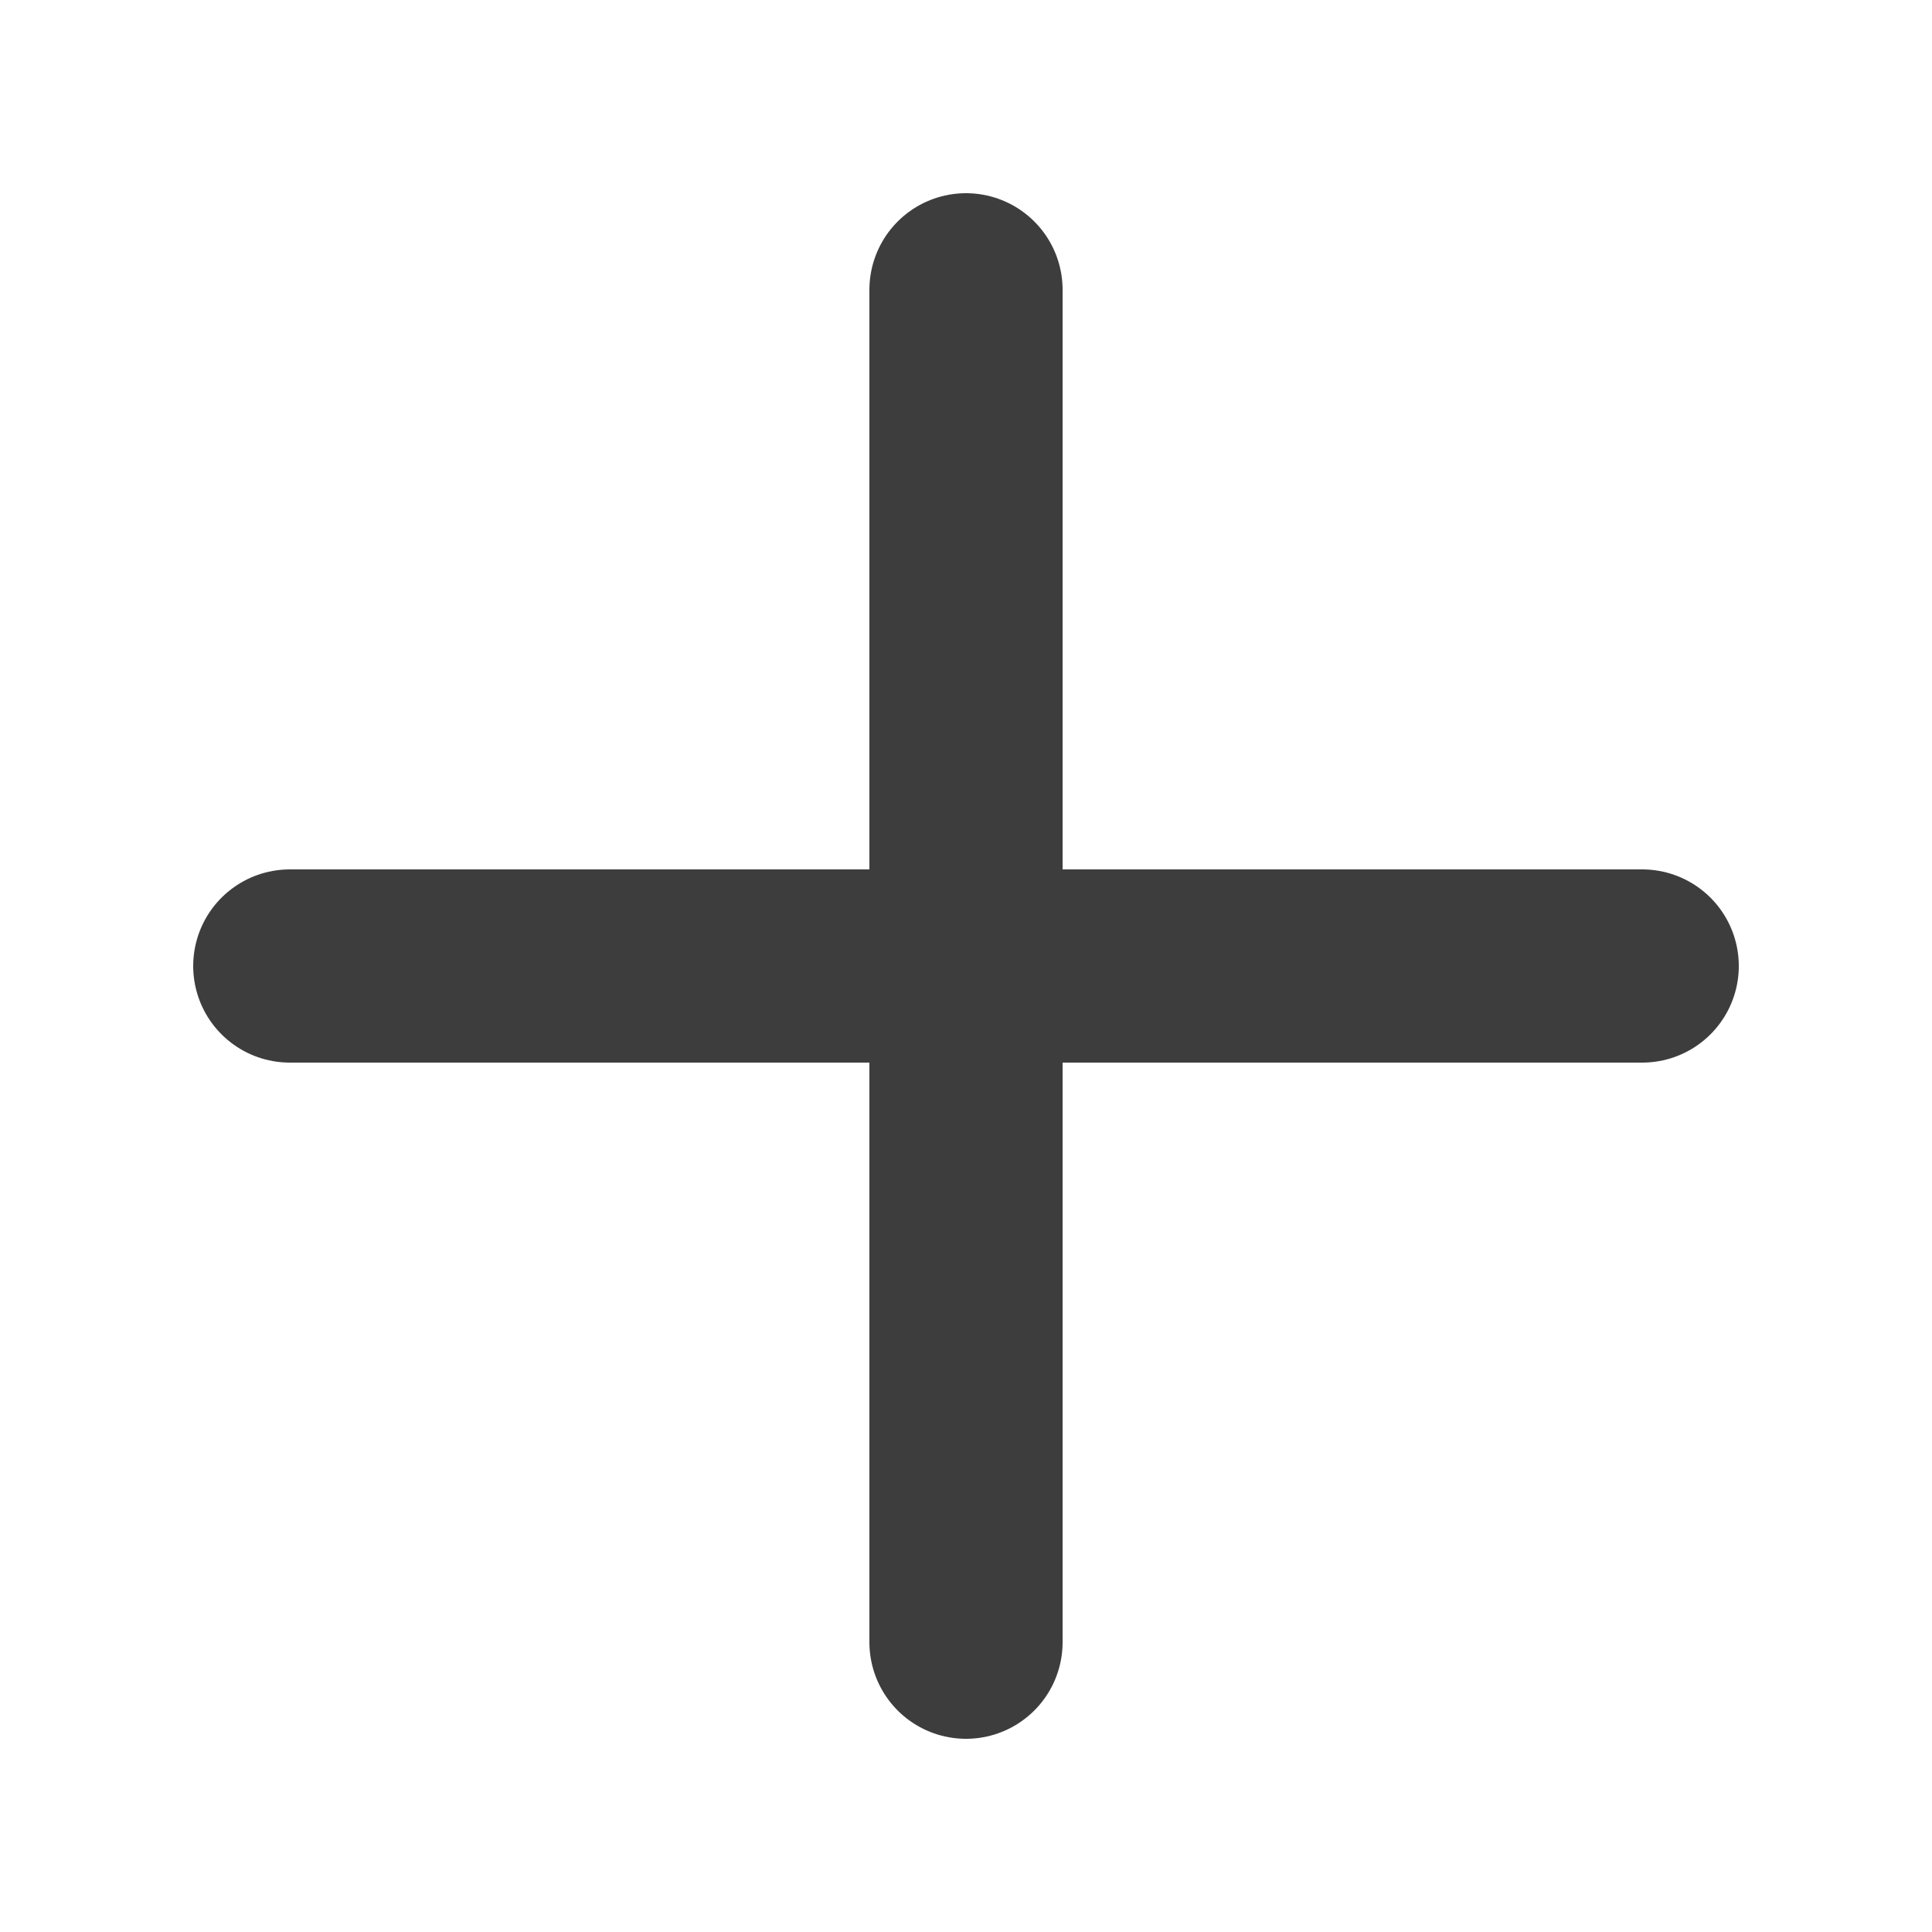
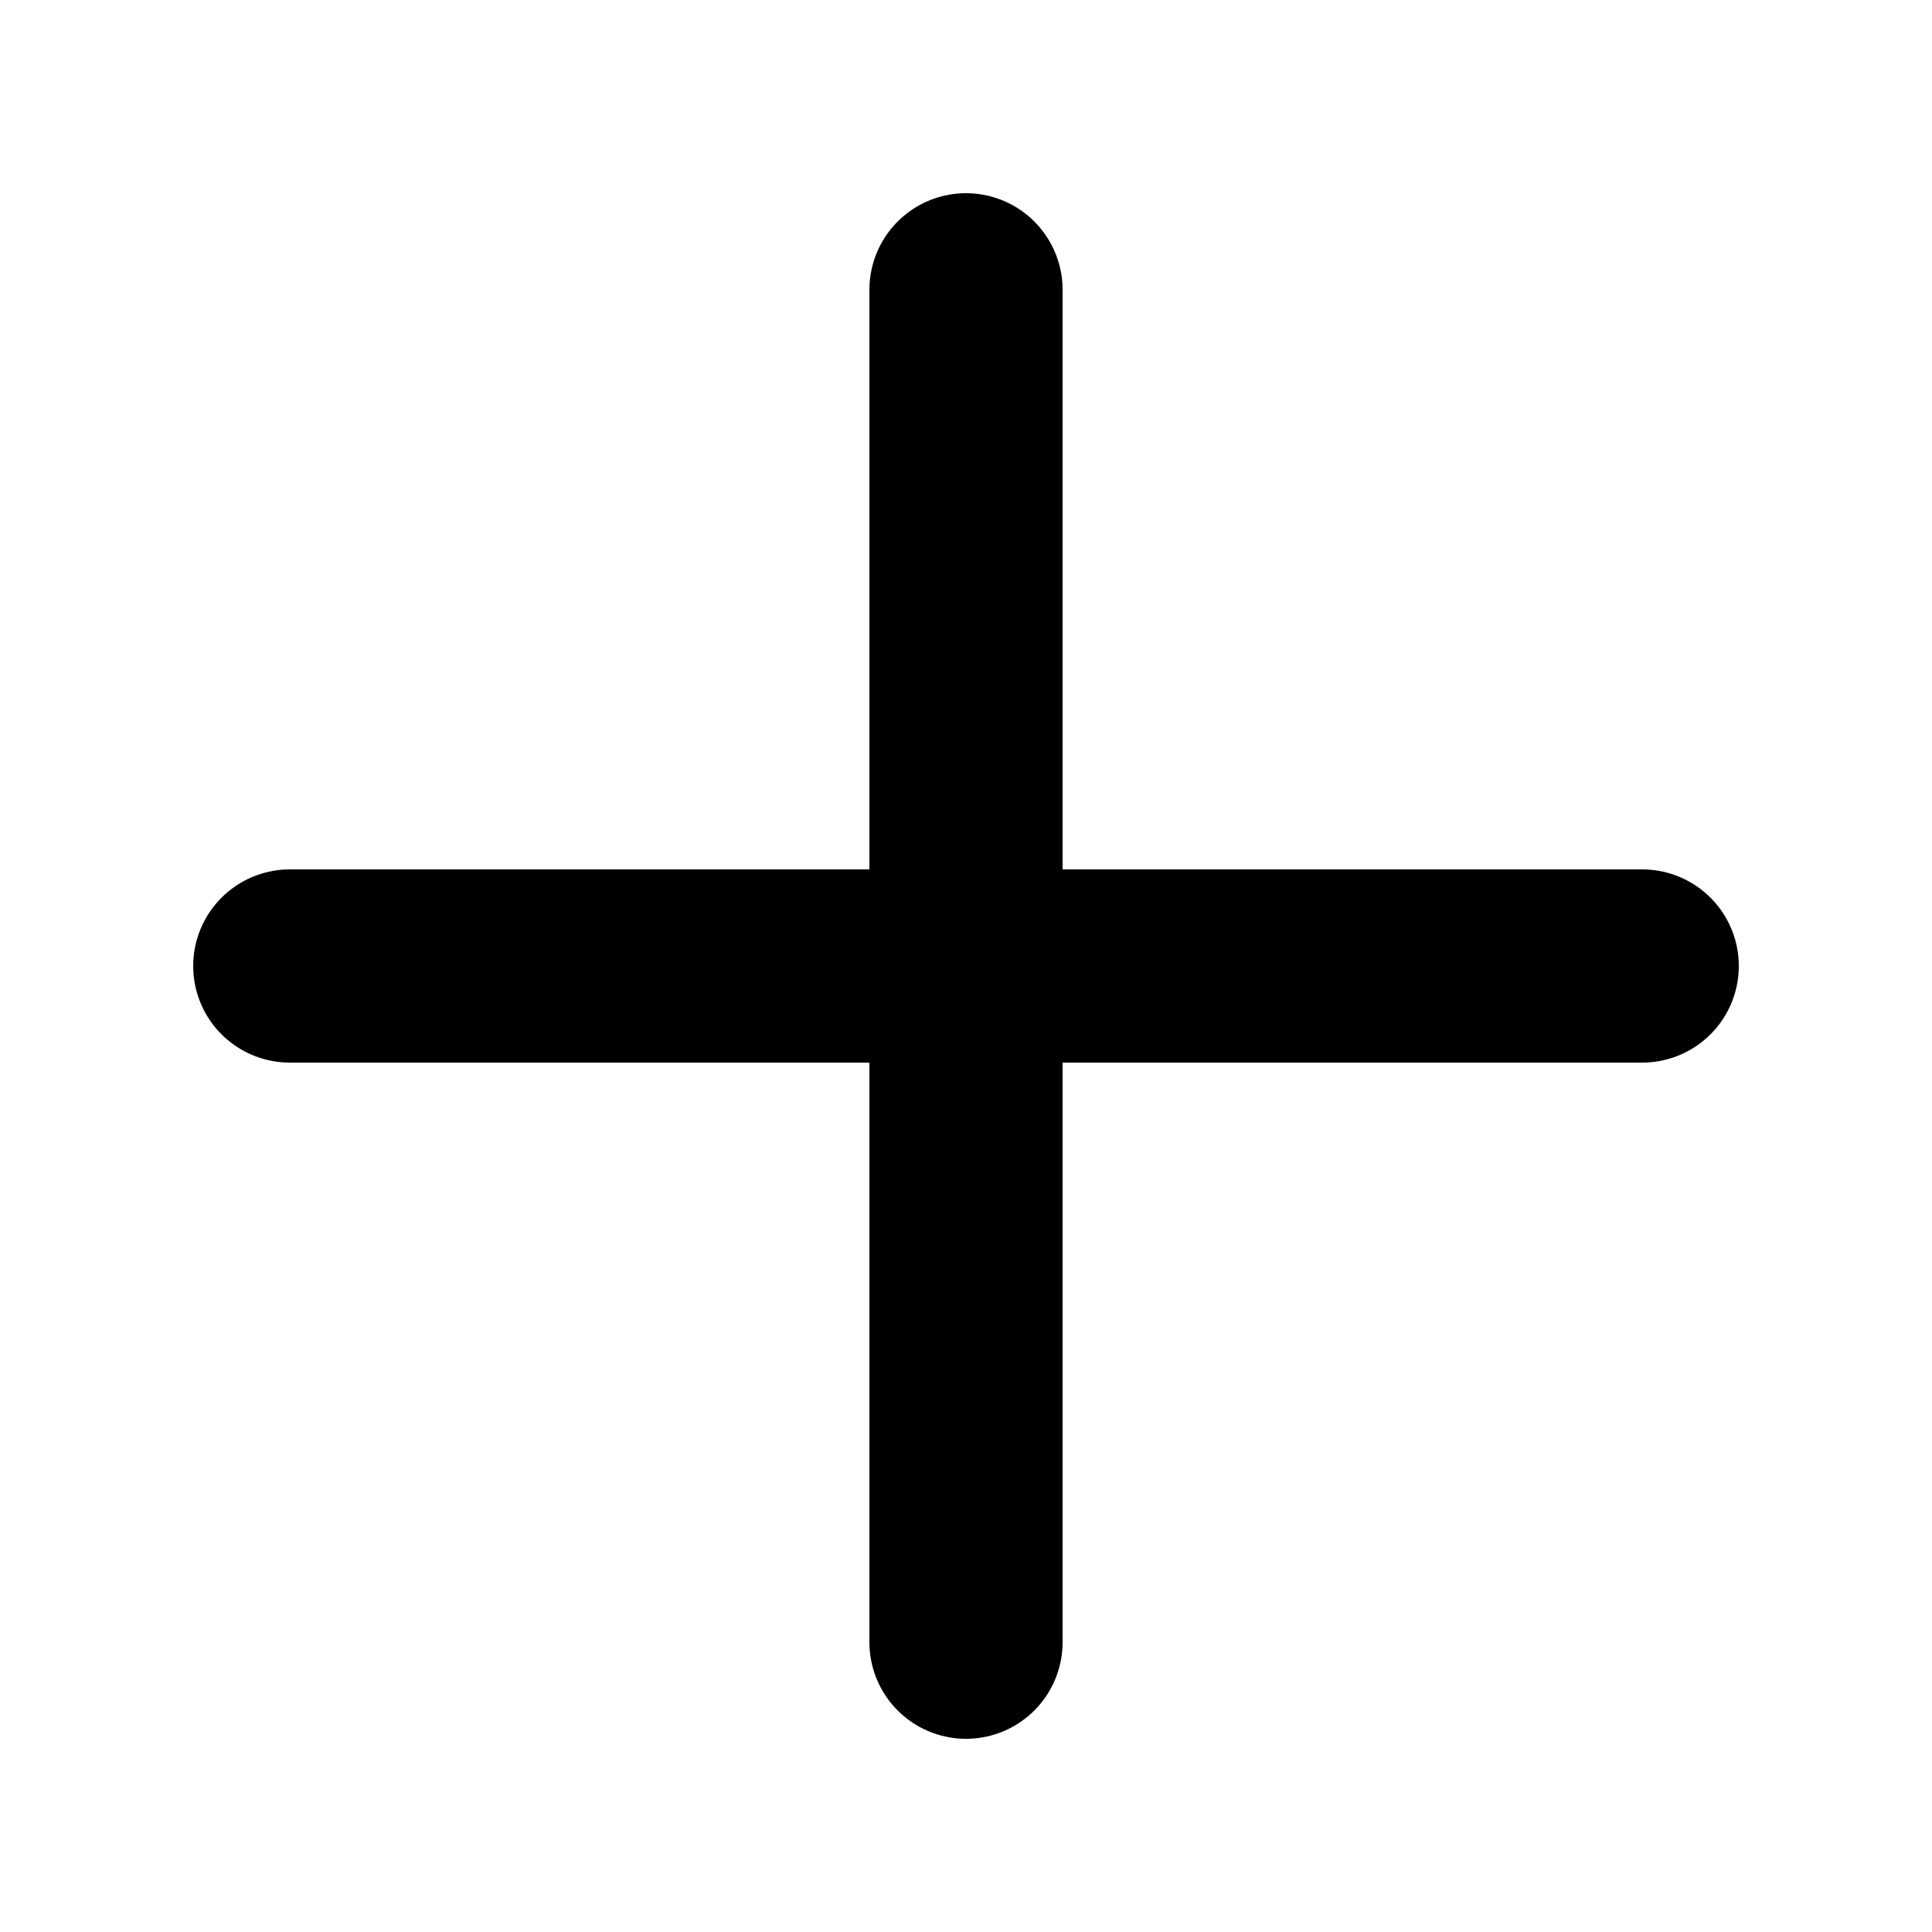
<svg xmlns="http://www.w3.org/2000/svg" width="20" height="20" viewBox="0 0 20 20" fill="none">
-   <path d="M10 3V17" stroke="#3D3D3D" stroke-width="2" stroke-linecap="round" stroke-linejoin="round" />
-   <path d="M3 10L17 10" stroke="#3D3D3D" stroke-width="2" stroke-linecap="round" stroke-linejoin="round" />
+   <path d="M10 3V17" stroke="black" stroke-width="2" stroke-linecap="round" stroke-linejoin="round" />
+   <path d="M3 10L17 10" stroke="black" stroke-width="2" stroke-linecap="round" stroke-linejoin="round" />
</svg>
